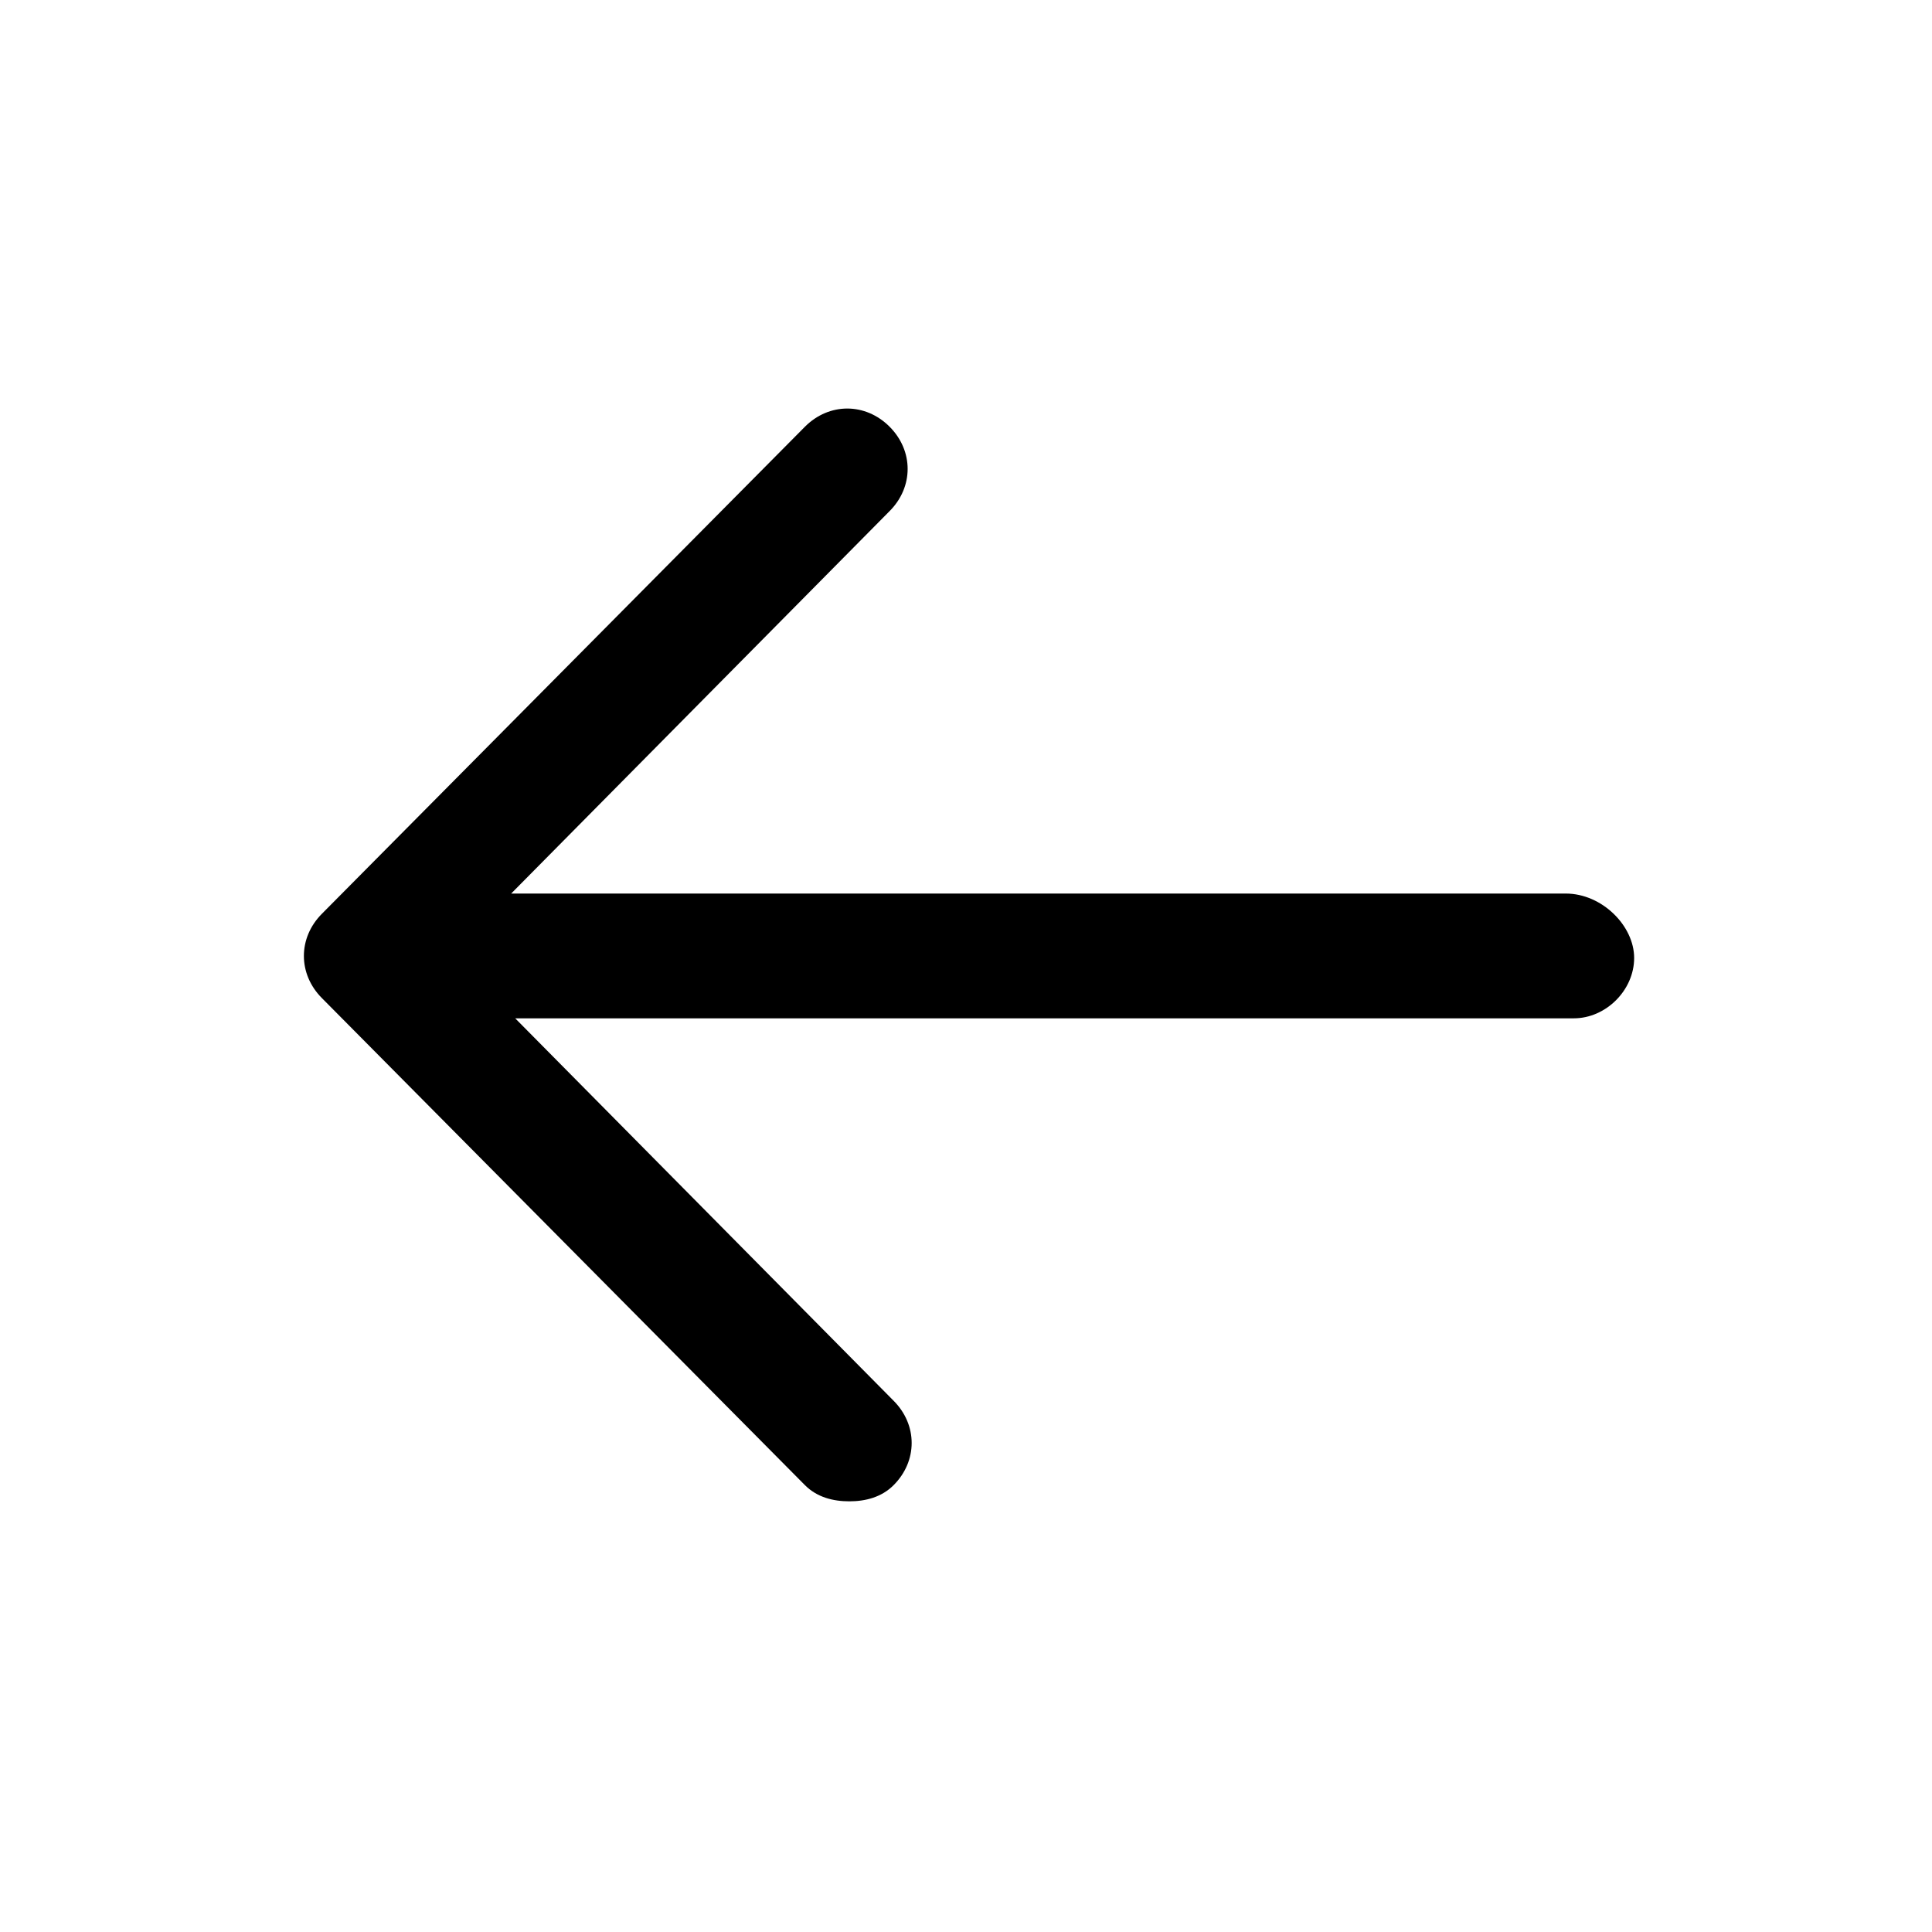
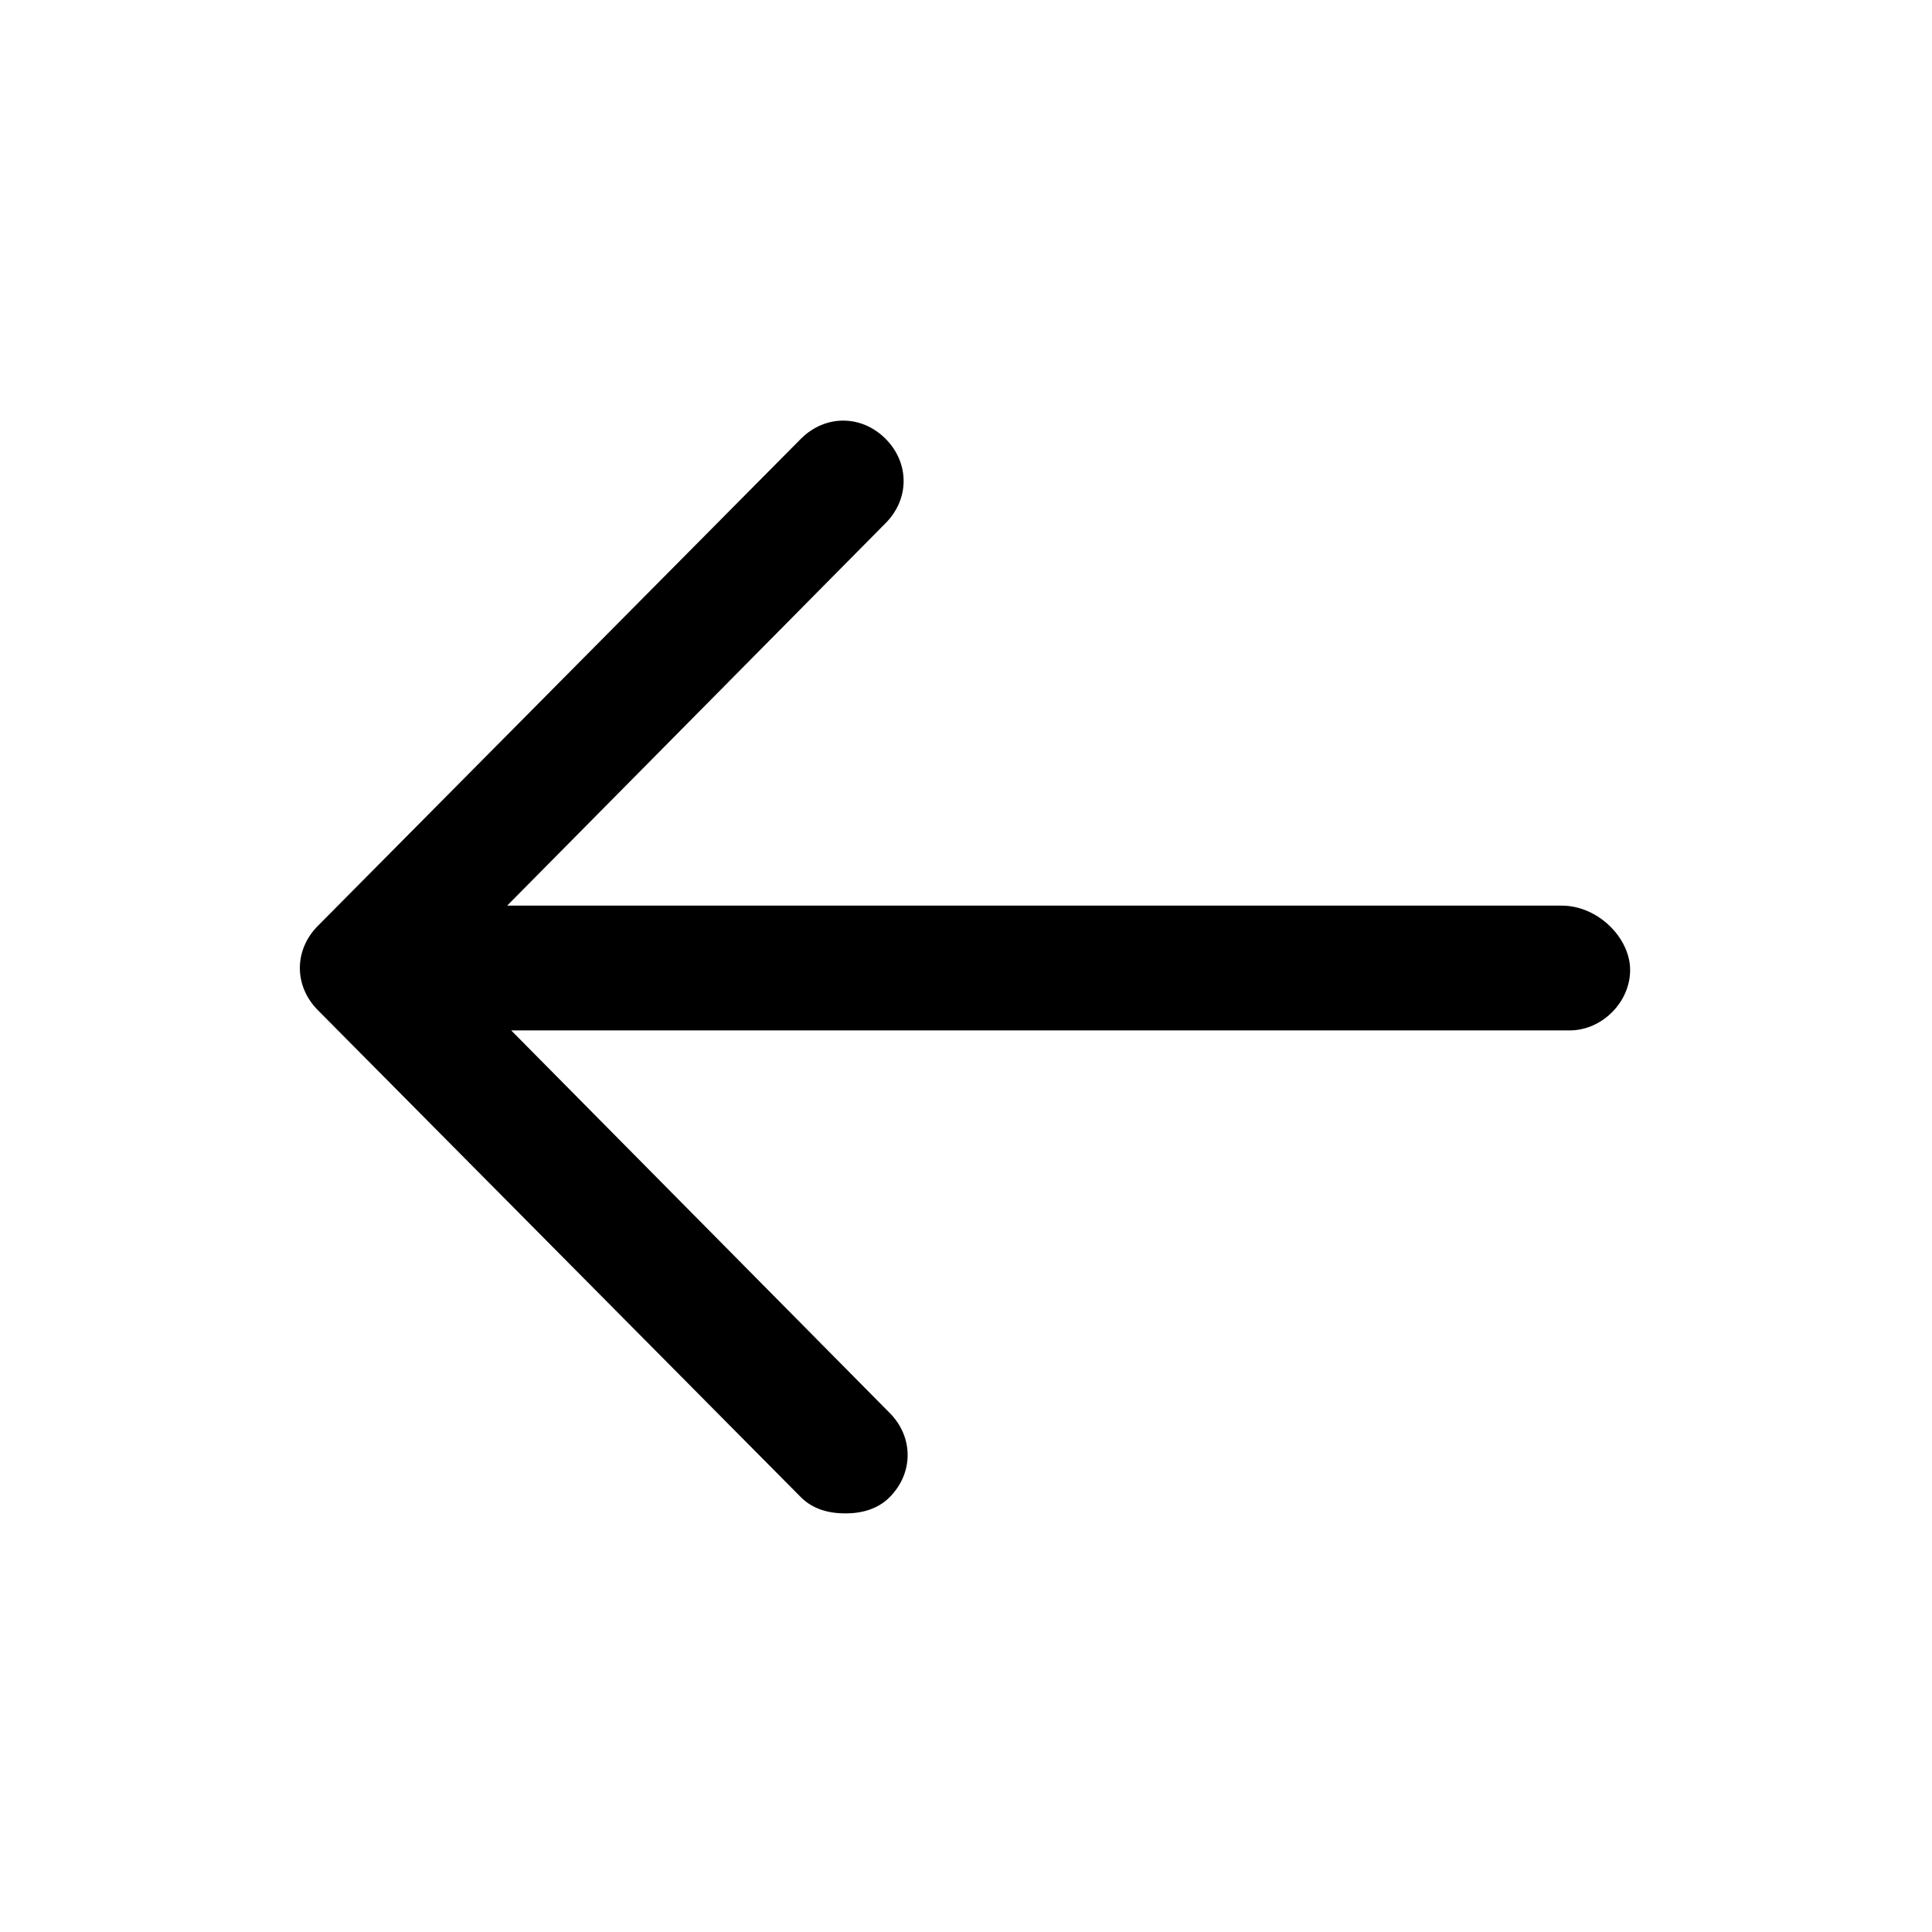
<svg xmlns="http://www.w3.org/2000/svg" version="1.1" id="Artboard" x="0px" y="0px" viewBox="0 0 48 48" style="enable-background:new 0 0 48 48;" xml:space="preserve">
-   <path d="M38.9,22.2H12.7l9.4-9.5c0.6-0.6,0.6-1.5,0-2.1c-0.6-0.6-1.5-0.6-2.1,0L8,22.7c-0.6,0.6-0.6,1.5,0,2.1l12,12.1  c0.3,0.3,0.7,0.4,1.1,0.4c0.4,0,0.8-0.1,1.1-0.4c0.6-0.6,0.6-1.5,0-2.1l-9.4-9.5h26.3c0.8,0,1.5-0.7,1.5-1.5S39.8,22.2,38.9,22.2z" />
+   <path d="M38.8,22.5H12.6L22,13c0.6-0.6,0.6-1.5,0-2.1s-1.5-0.6-2.1,0L7.9,23c-0.6,0.6-0.6,1.5,0,2.1l12,12.1  c0.3,0.3,0.7,0.4,1.1,0.4s0.8-0.1,1.1-0.4c0.6-0.6,0.6-1.5,0-2.1l-9.4-9.5H39c0.8,0,1.5-0.7,1.5-1.5S39.7,22.5,38.8,22.5z" />
</svg>
